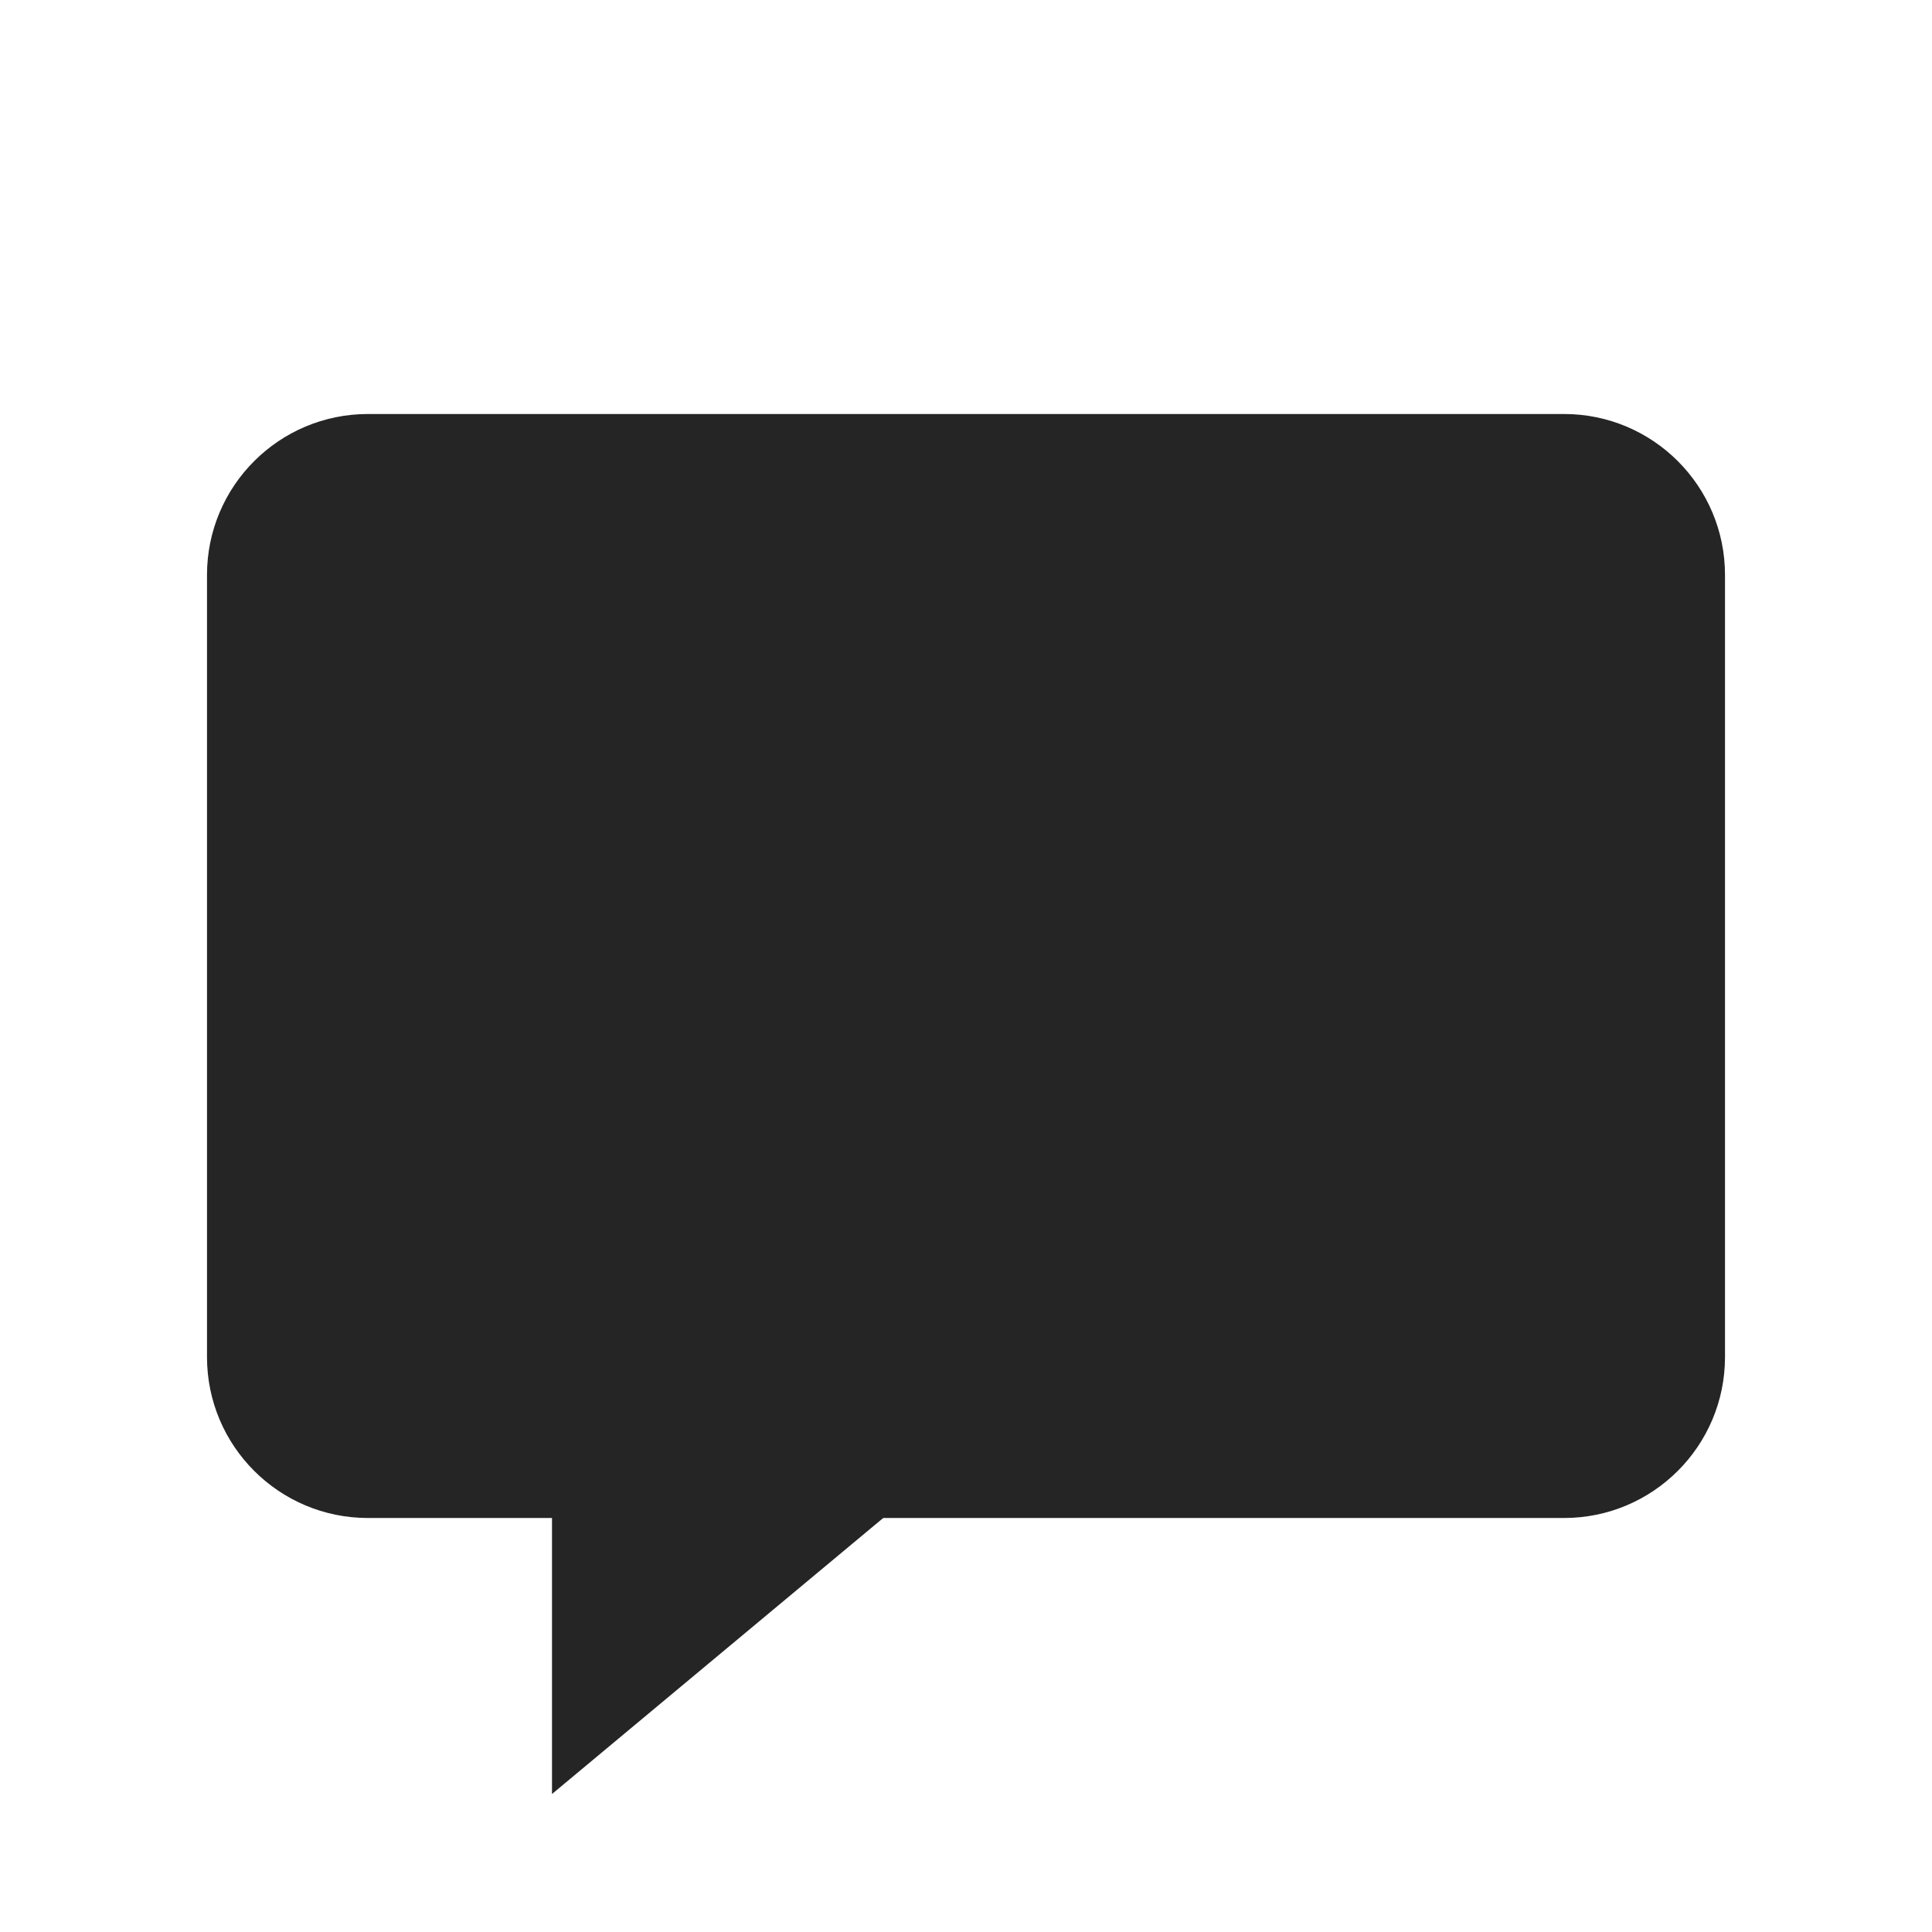
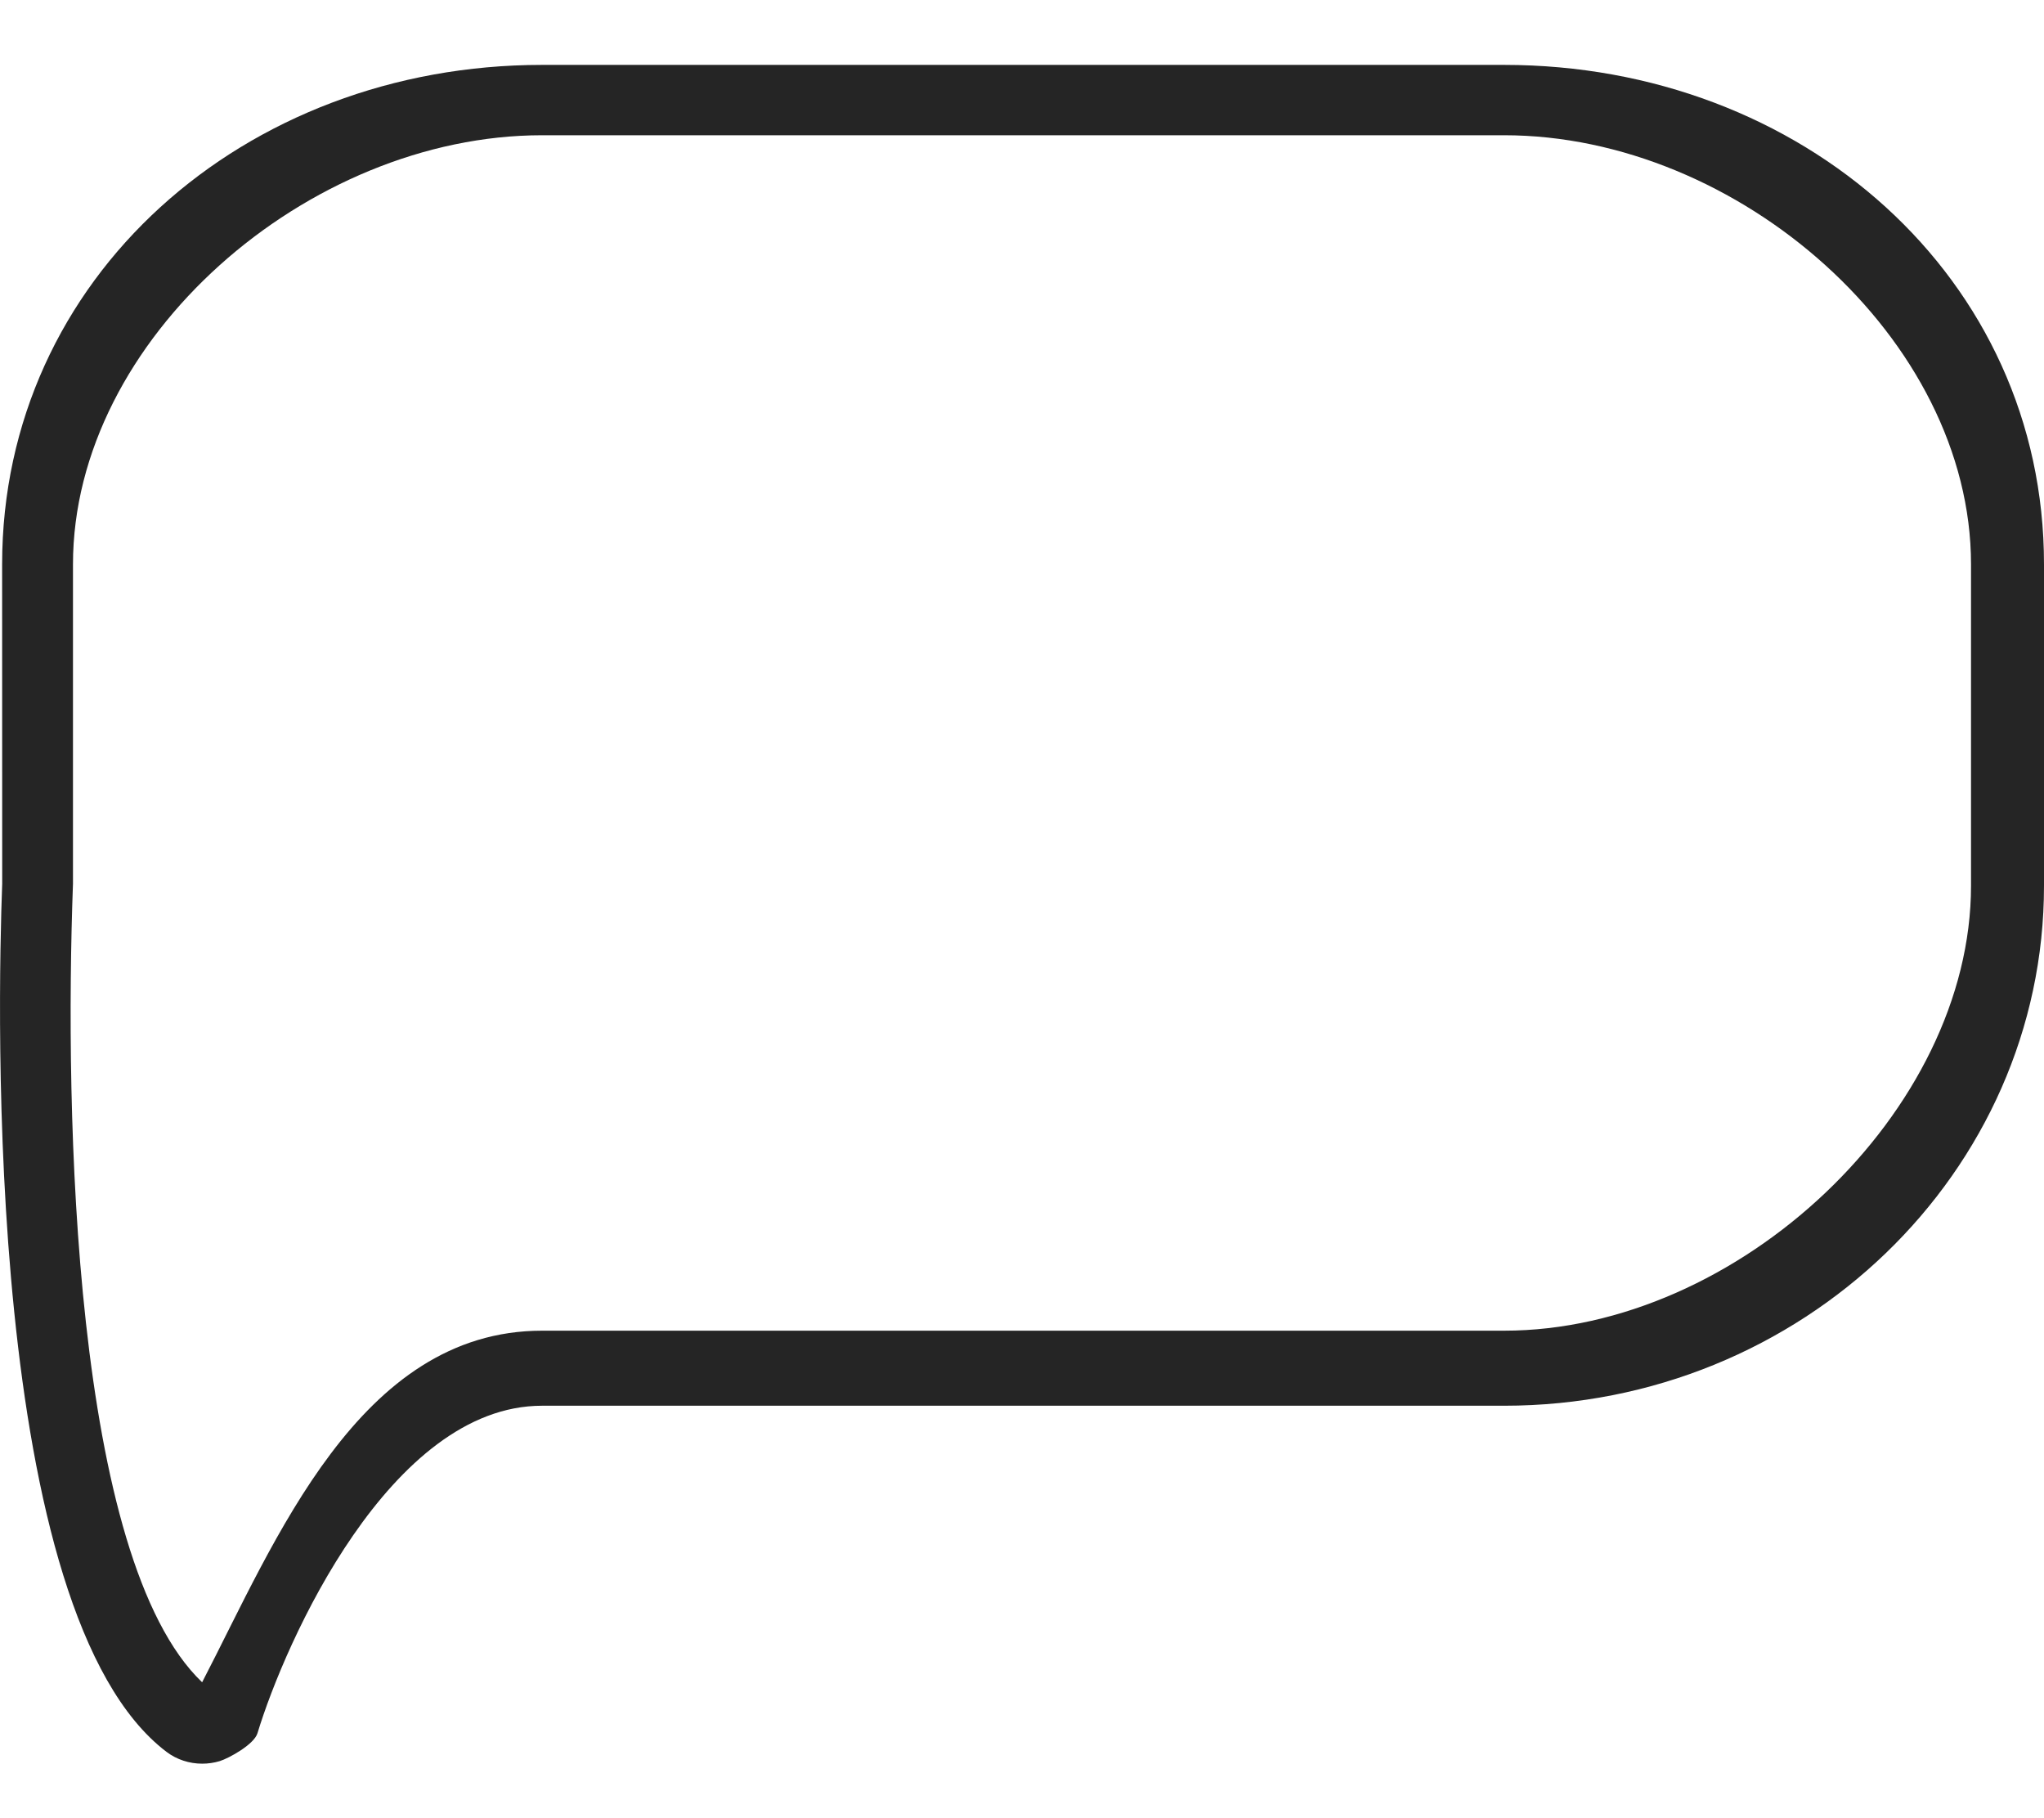
- <svg xmlns="http://www.w3.org/2000/svg" width="28" height="28" viewBox="0 0 28 28" fill="none">
-   <rect x="3" y="6" width="22" height="16" rx="2.333" fill="#252525" />
-   <path d="M14 21H8V26L11 23.5L14 21Z" fill="#252525" />
+ <svg xmlns="http://www.w3.org/2000/svg" width="27" height="24" viewBox="0 0 27 24" fill="none">
+   <path d="M19.869 0.857H7.159C3.227 0.857 0.028 3.667 0.028 7.453L0.029 11.67C-0.031 13.285 -0.211 21.311 2.201 23.136C2.336 23.238 2.503 23.291 2.67 23.291C2.749 23.291 2.827 23.28 2.903 23.257C3.022 23.22 3.356 23.038 3.401 22.889C3.766 21.685 5.154 18.564 7.16 18.564H19.869C23.801 18.564 27 15.483 27 11.697V7.454C27.001 3.666 23.801 0.857 19.869 0.857ZM26.036 11.697C26.036 14.675 22.963 17.573 19.869 17.573H7.16C4.739 17.573 3.635 20.358 2.67 22.216C0.964 20.587 0.852 14.701 0.964 11.67V7.453C0.964 4.474 4.066 1.786 7.159 1.786H19.869C22.963 1.786 26.036 4.475 26.036 7.454V11.697Z" fill="#252525" />
</svg>
